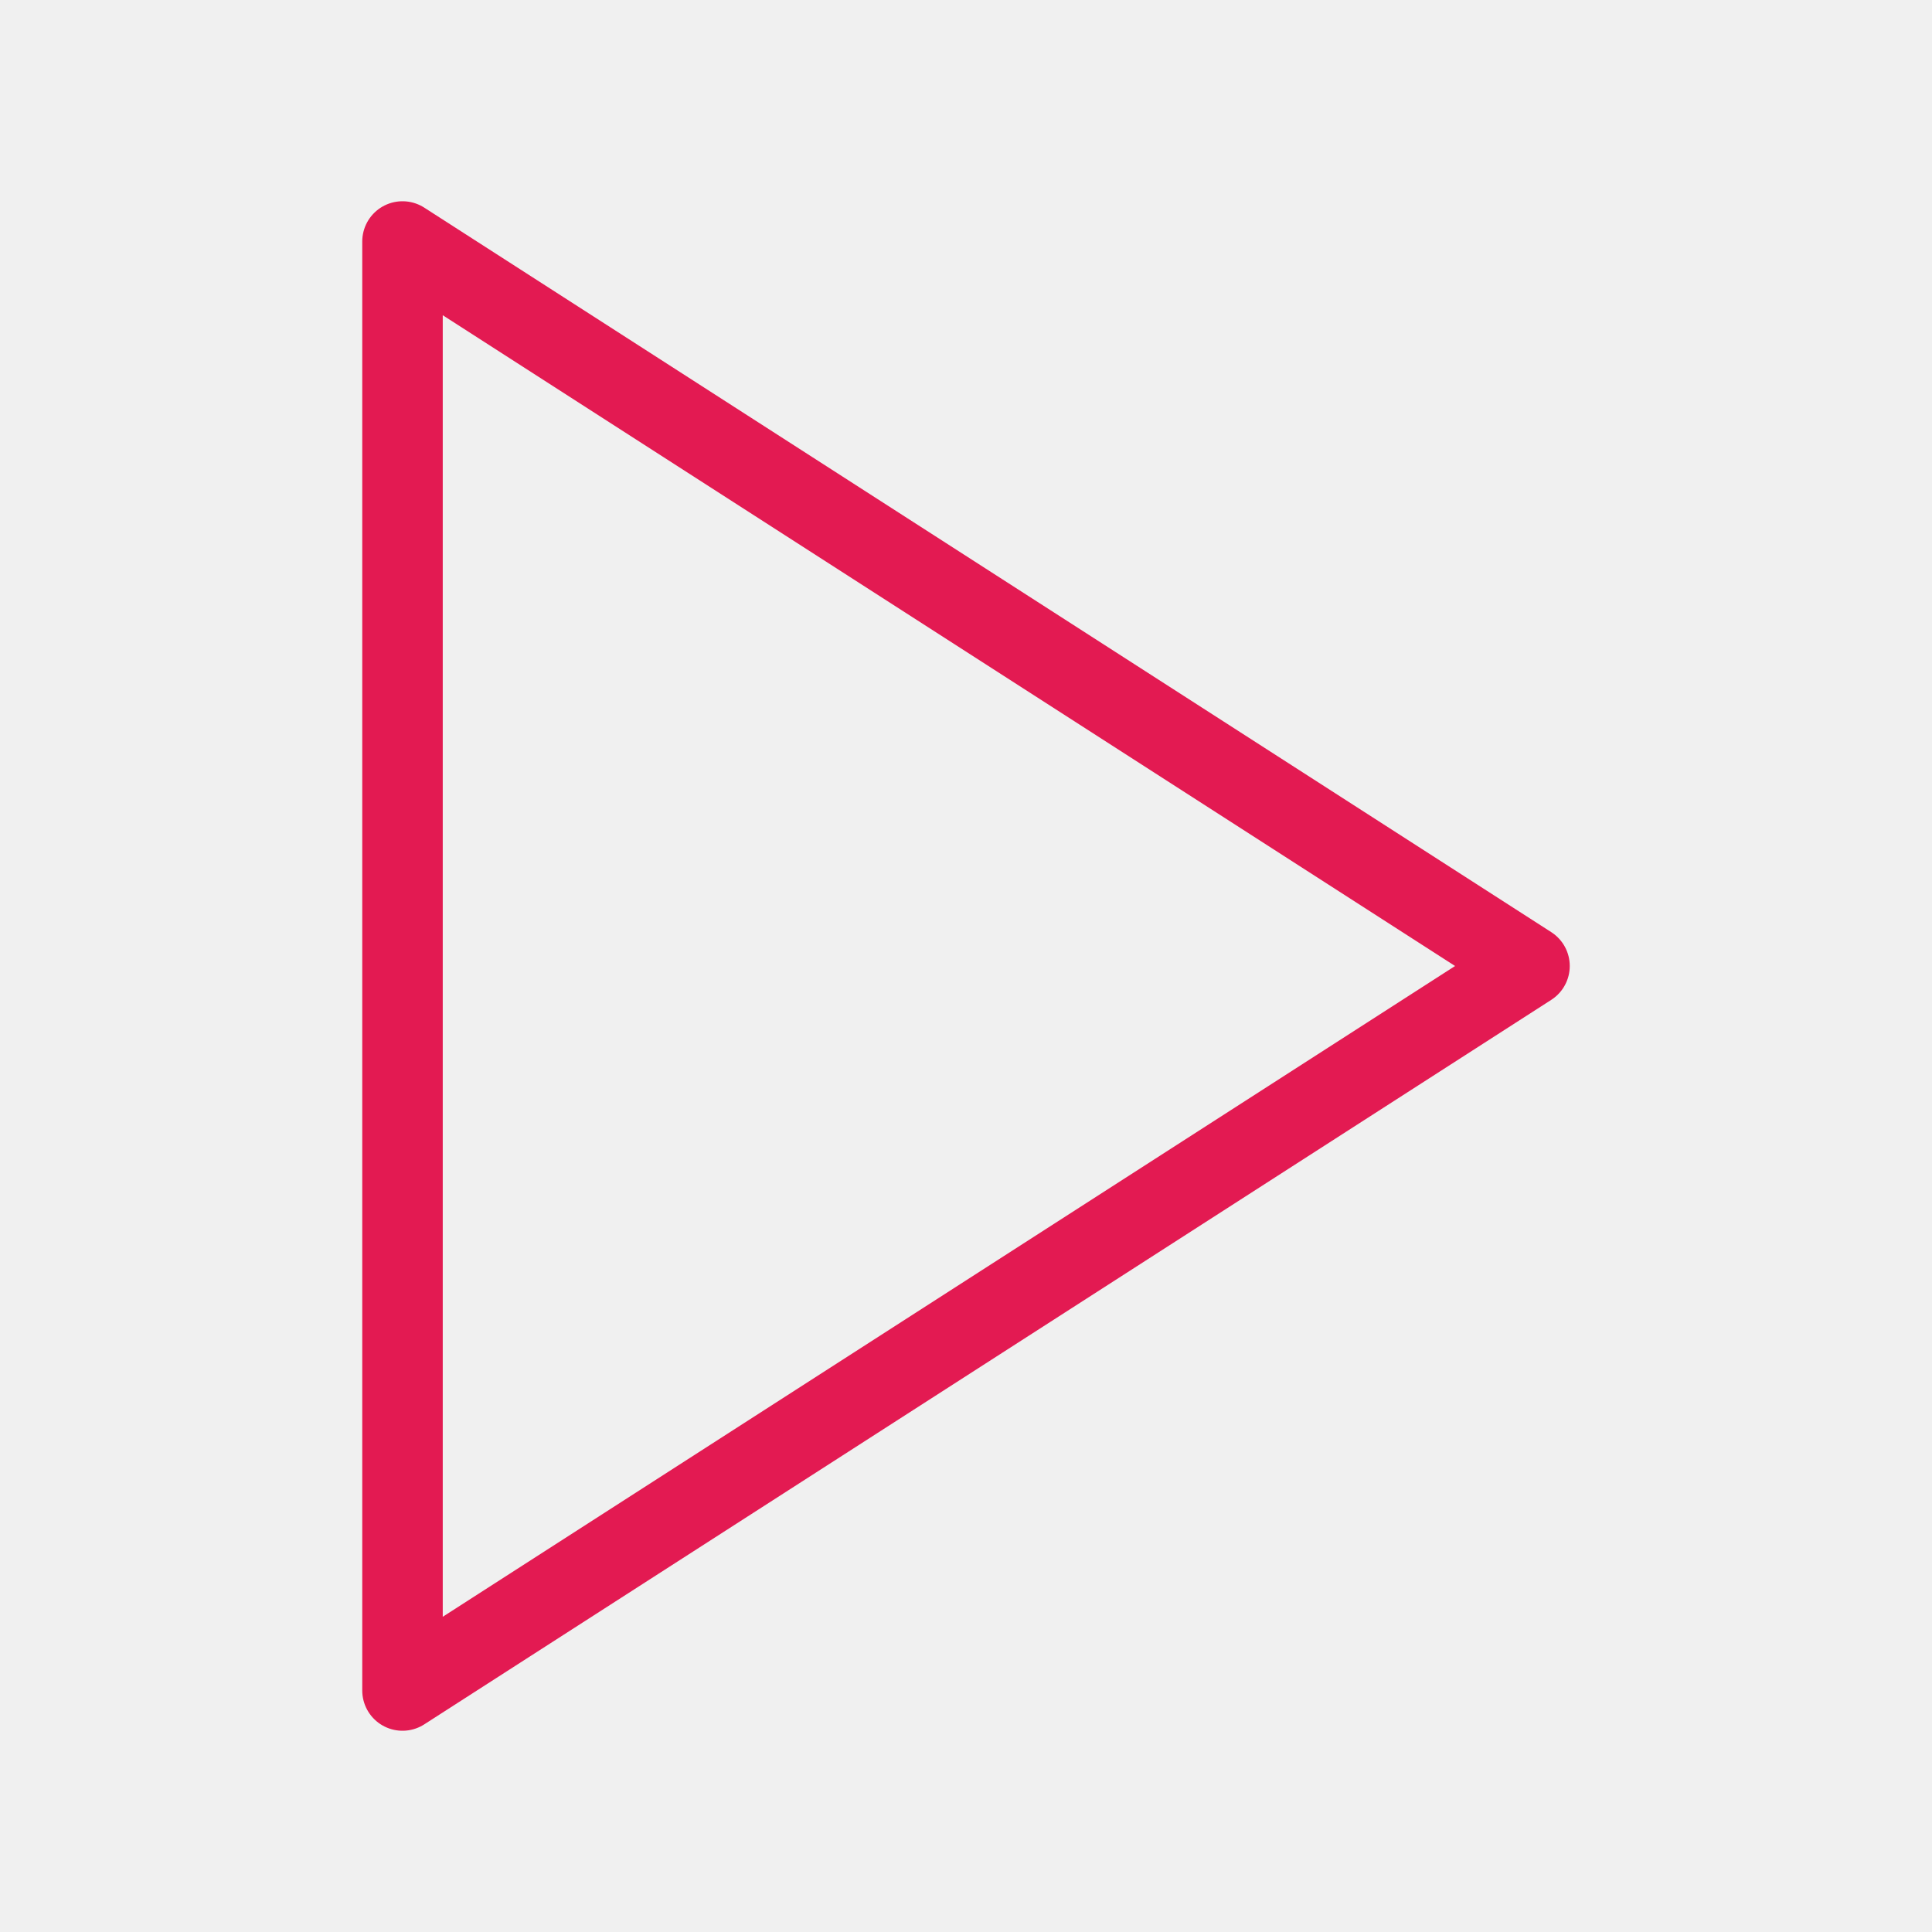
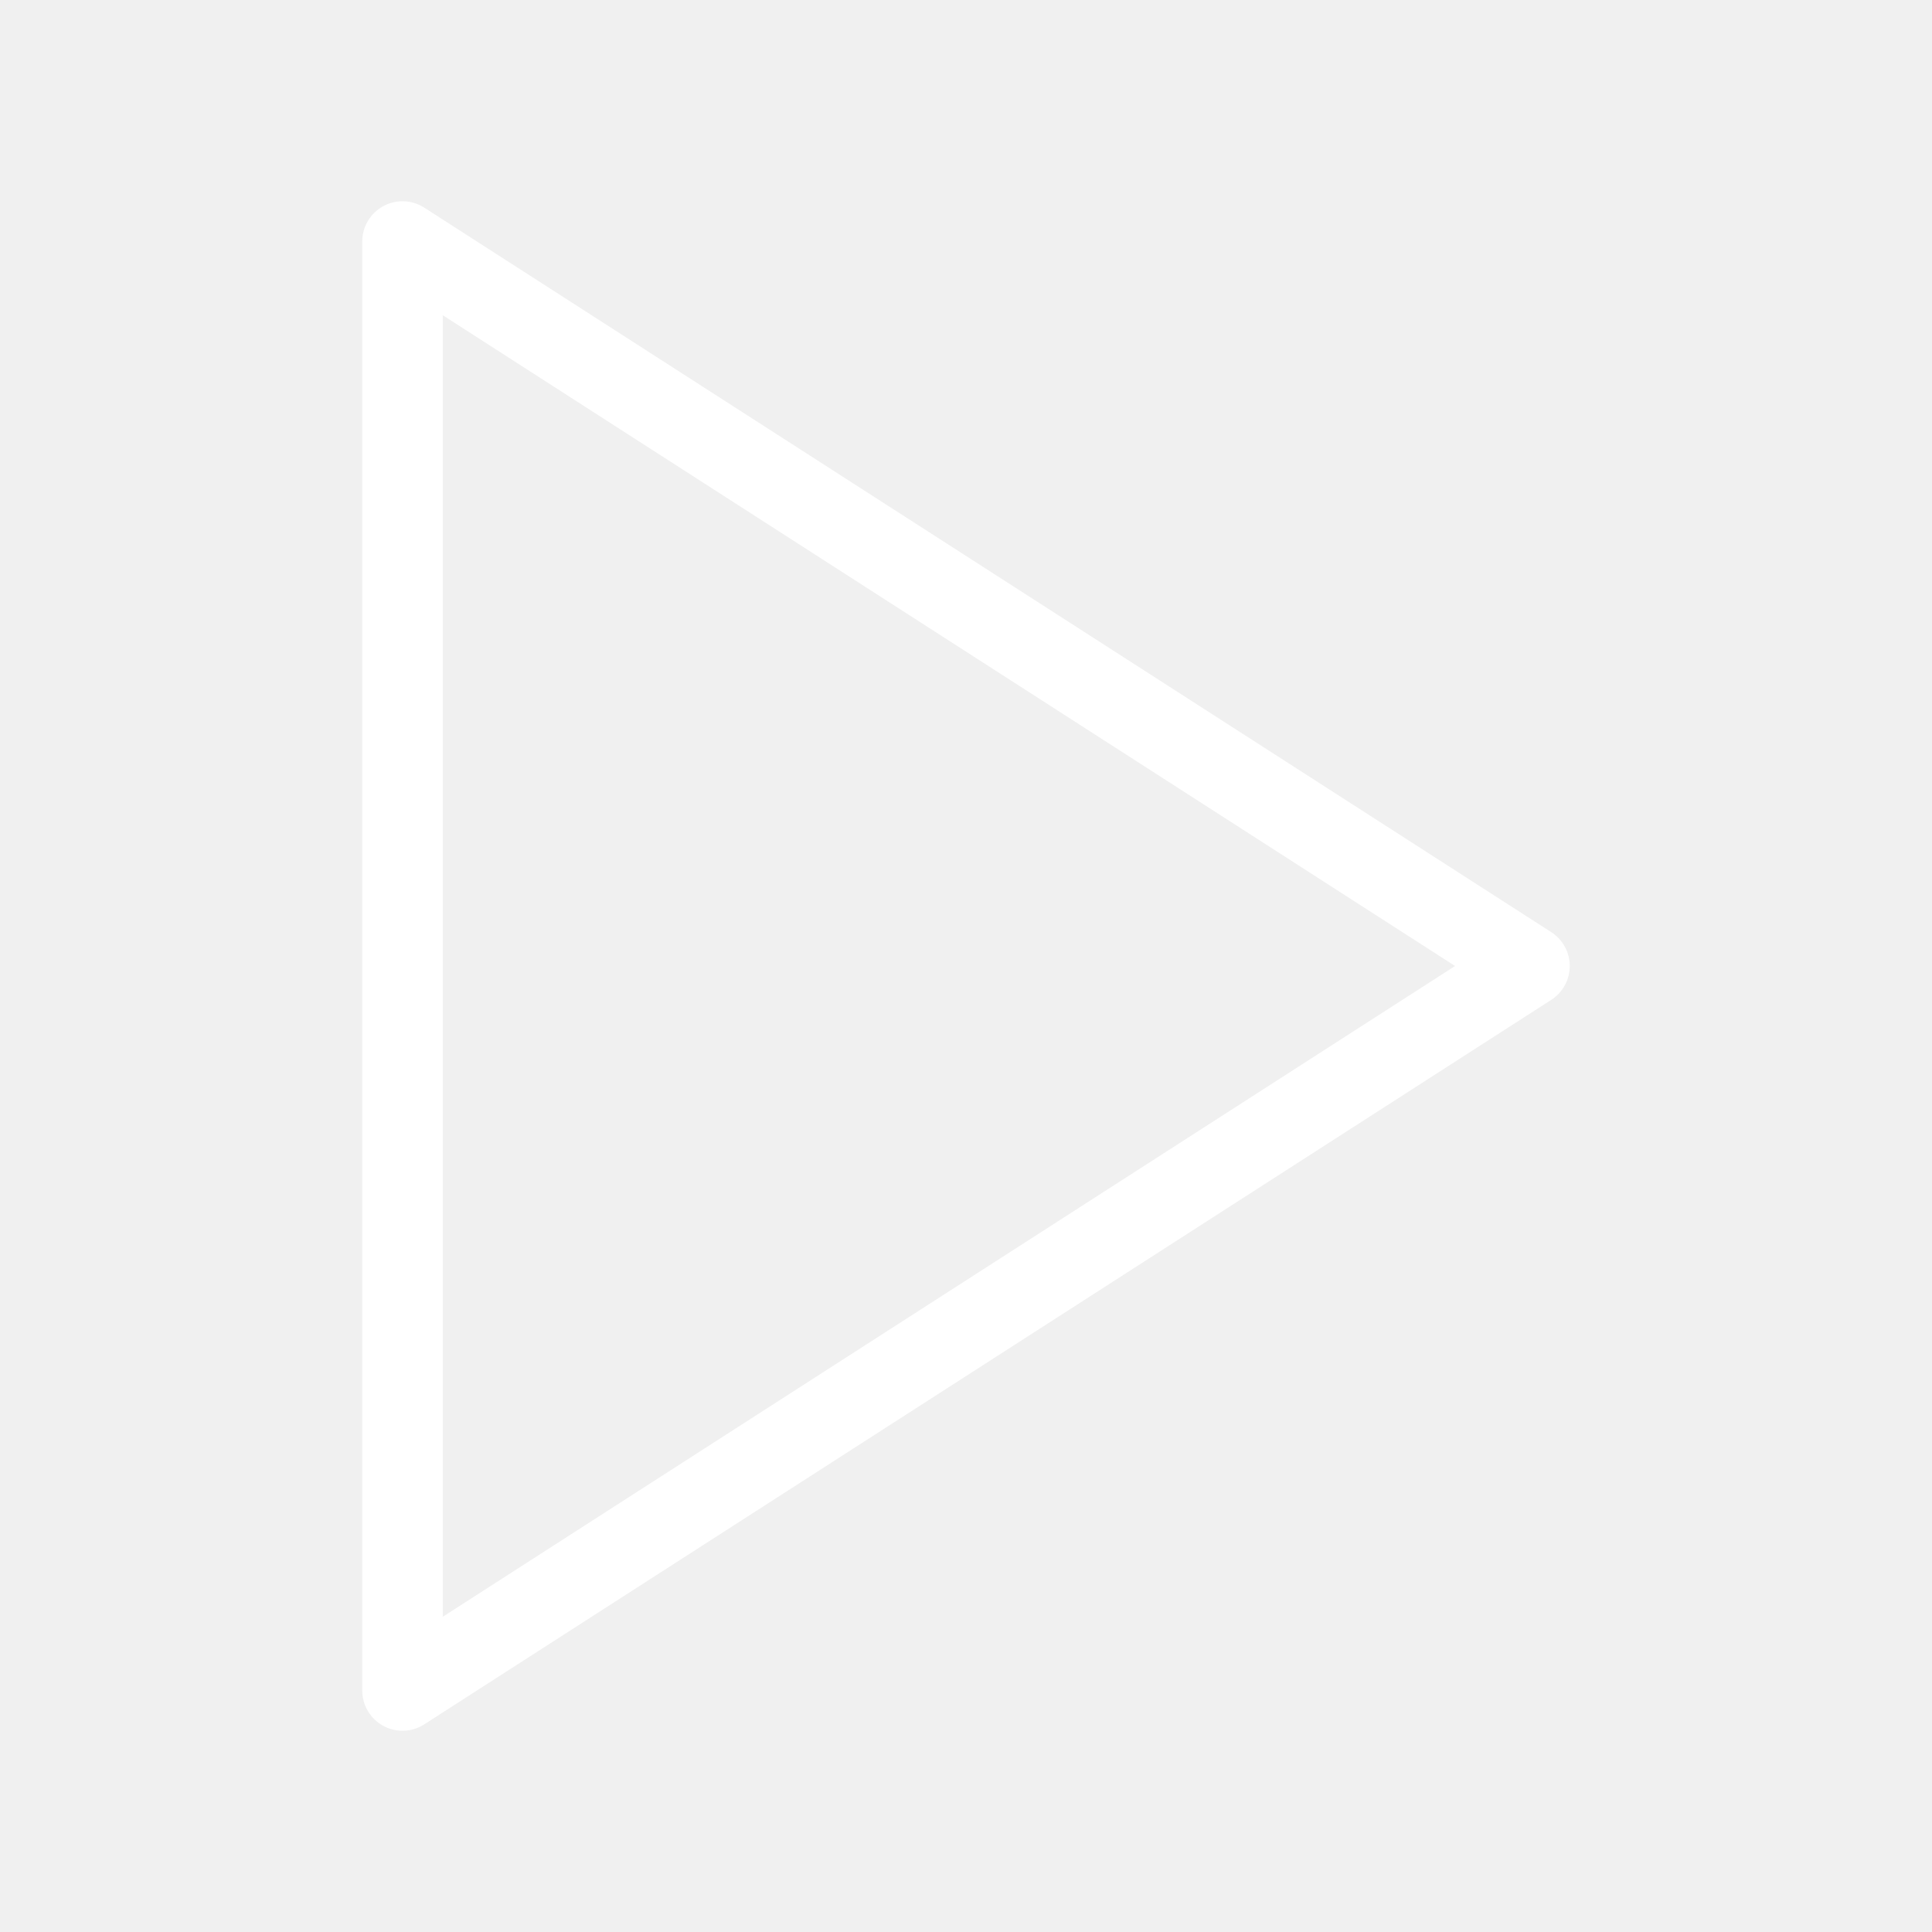
<svg xmlns="http://www.w3.org/2000/svg" version="1.1" id="Слой_1" x="0px" y="0px" width="24px" height="24px" viewBox="0 0 24 24" enable-background="new 0 0 24 24" xml:space="preserve">
-   <polygon fill="none" stroke="#E31A52" stroke-linecap="round" stroke-linejoin="round" points="5,3 19,12 5,21 " />
+   <polygon fill="none" stroke="#fff" stroke-linecap="round" stroke-linejoin="round" points="5,3 19,12 5,21 " />
</svg>
